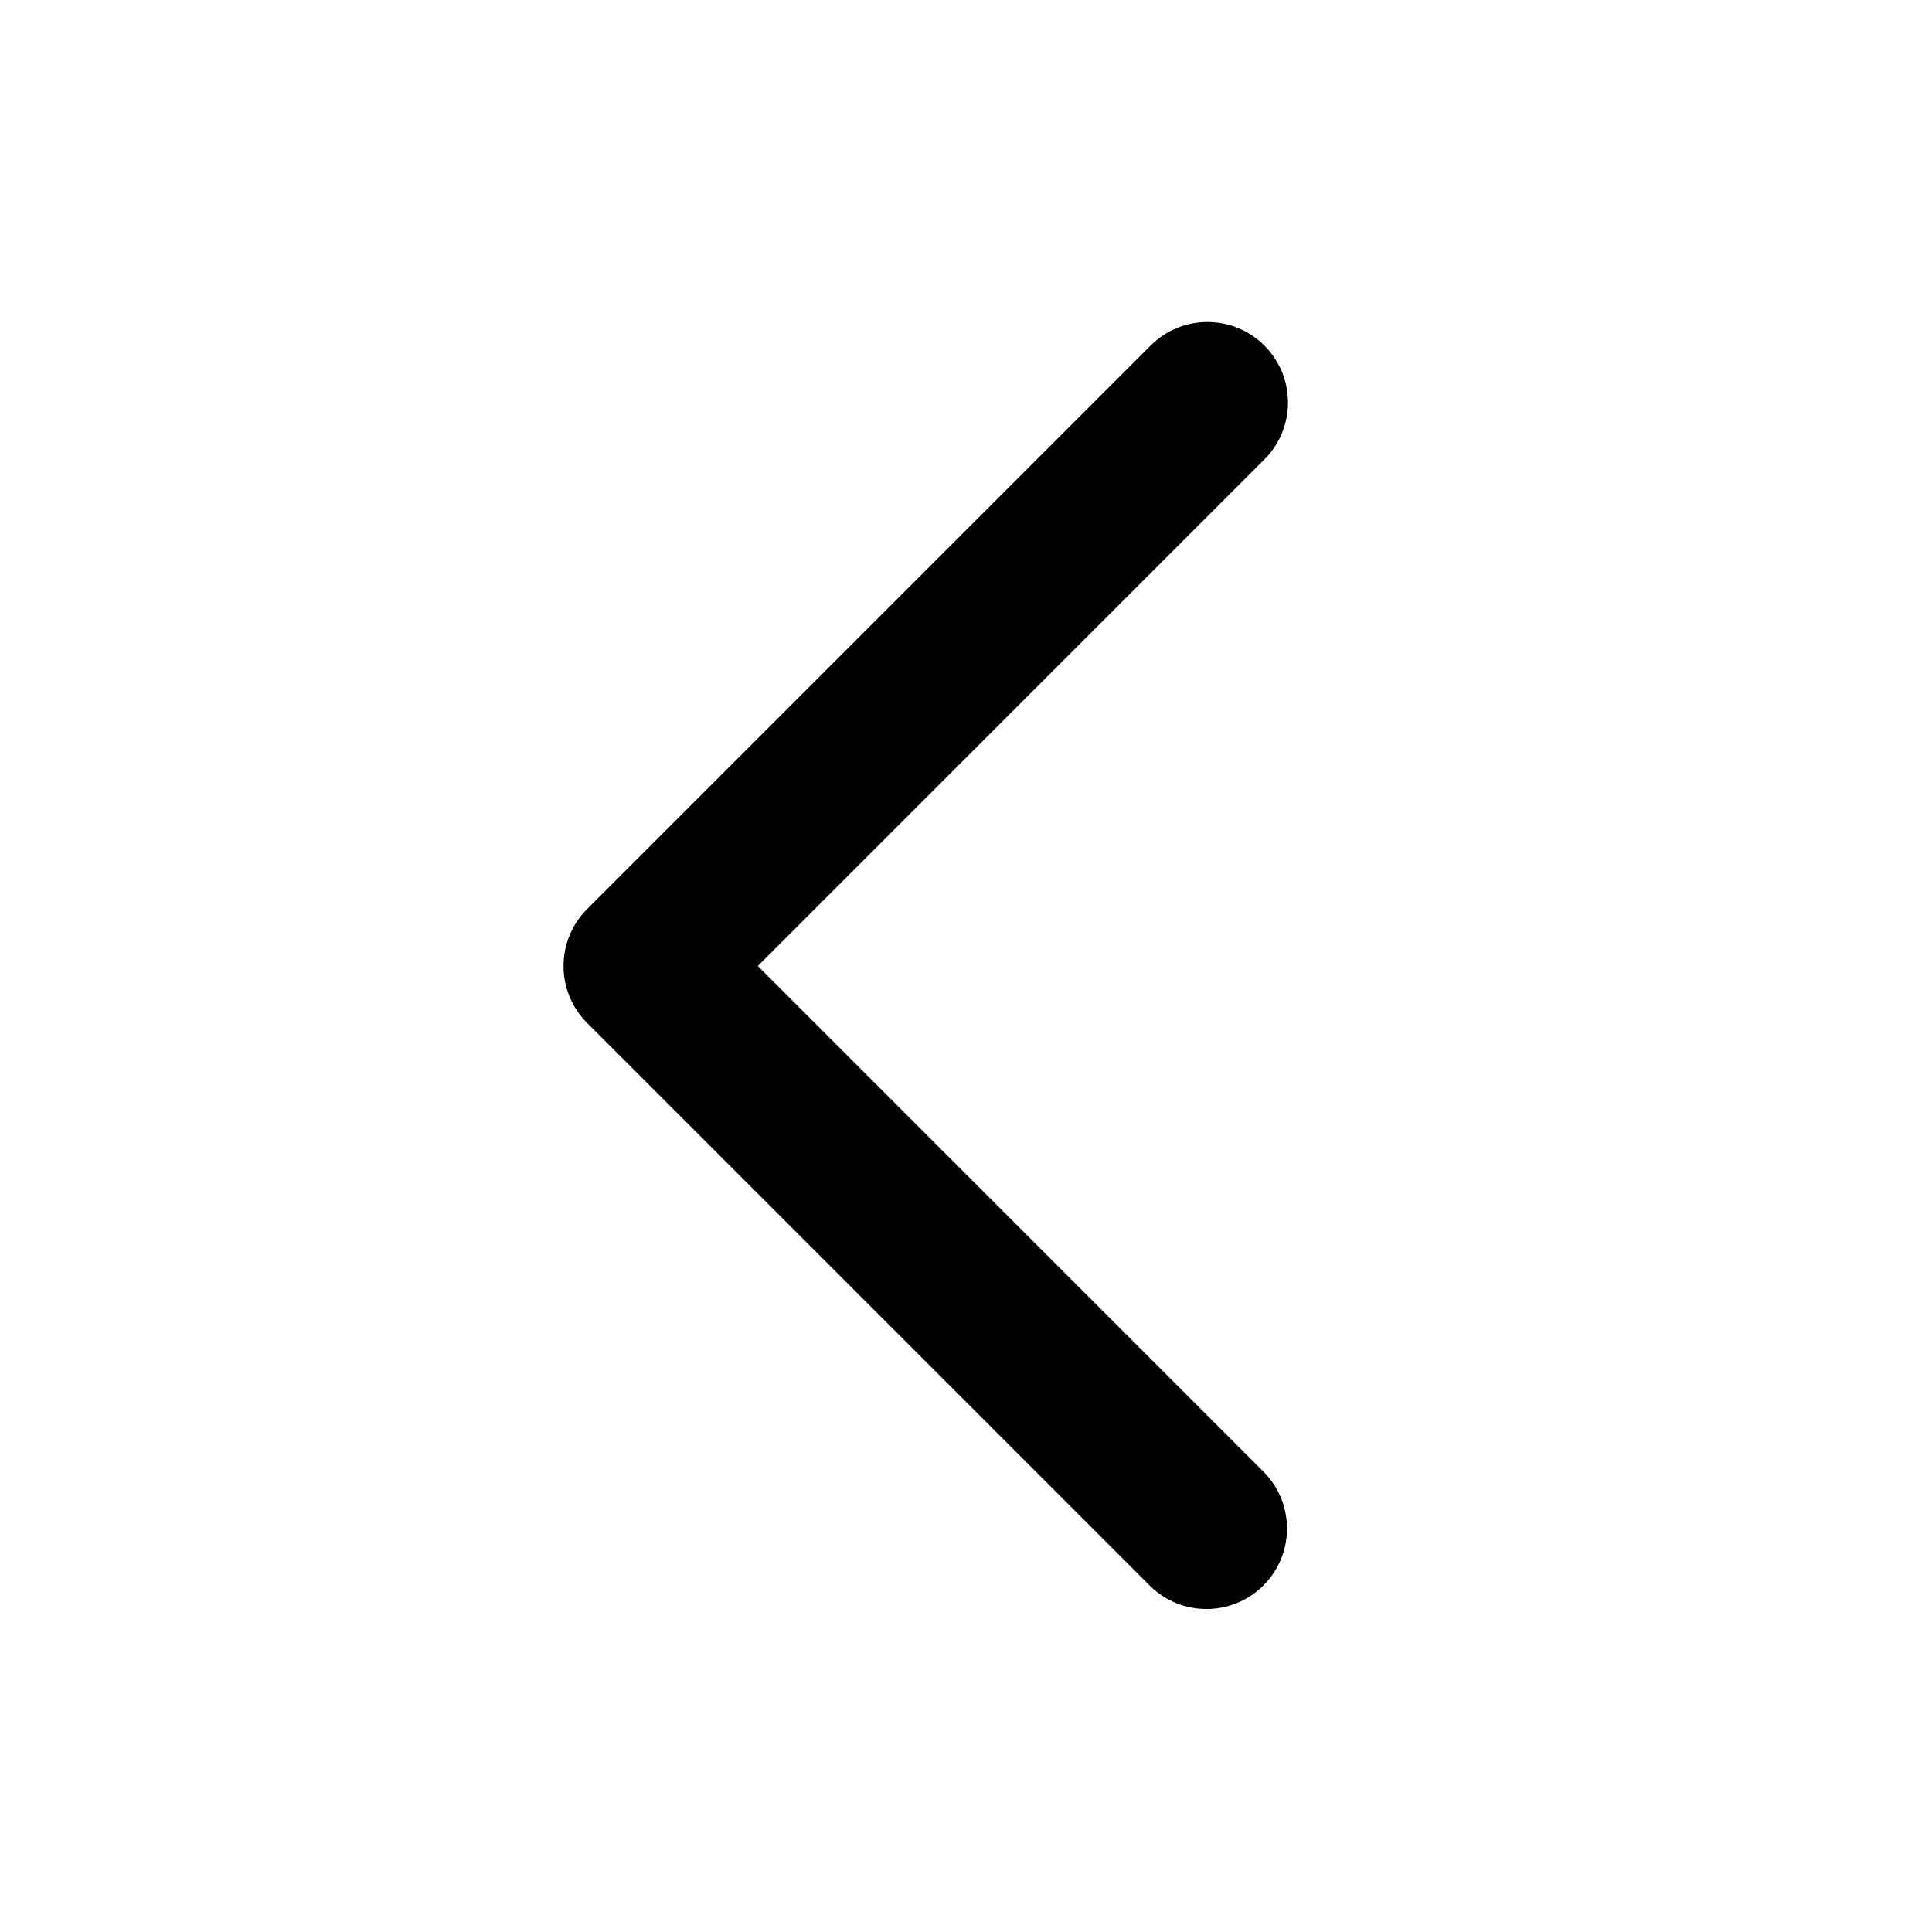
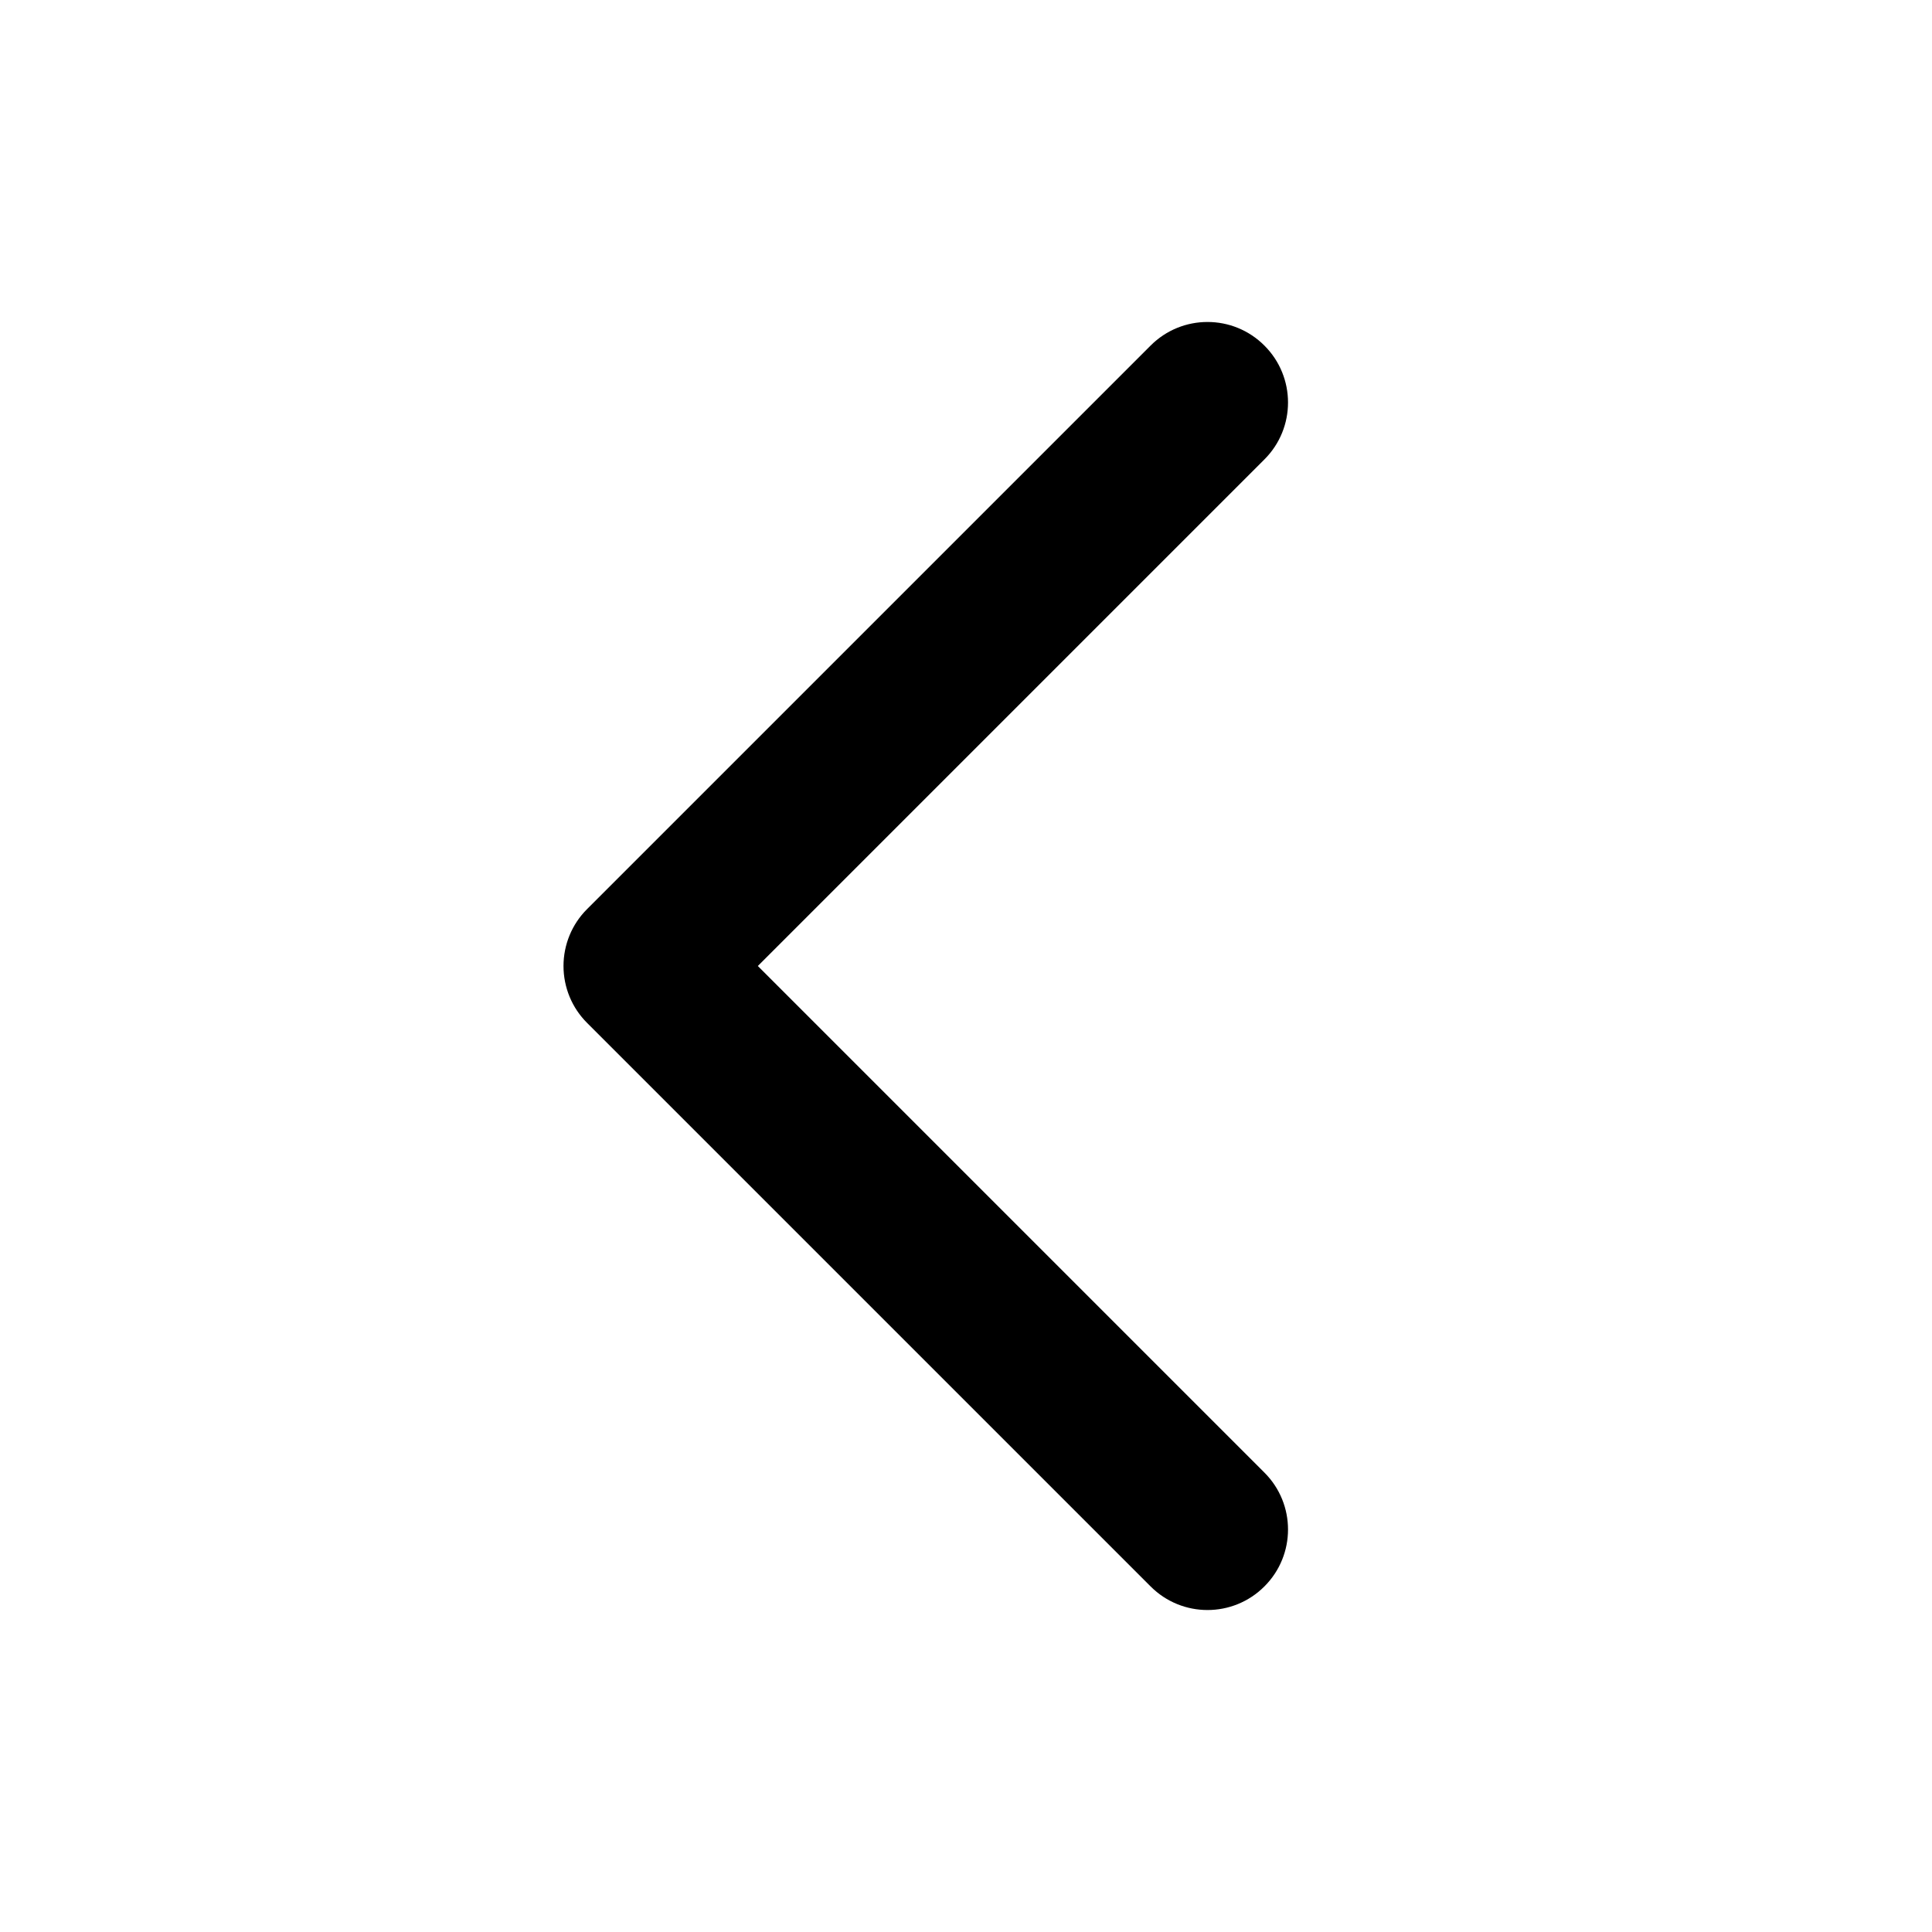
- <svg fill="none" viewBox="0 0 24 24">
-   <path fill="#000" fill-rule="evenodd" d="M15.707 4.293a1 1 0 0 1 0 1.414L9.414 12l6.293 6.293a1 1 0 0 1-1.414 1.414l-7-7a1 1 0 0 1 0-1.414l7-7a1 1 0 0 1 1.414 0" clip-rule="evenodd" />
+ <svg xmlns="http://www.w3.org/2000/svg" width="20px" height="20px" viewBox="0 0 24 24" fill="none">
+   <path fill-rule="evenodd" clip-rule="evenodd" d="M15.707 4.293C16.098 4.683 16.098 5.317 15.707 5.707L9.414 12L15.707 18.293C16.098 18.683 16.098 19.317 15.707 19.707C15.317 20.098 14.683 20.098 14.293 19.707L7.293 12.707C7.105 12.52 7 12.265 7 12C7 11.735 7.105 11.48 7.293 11.293L14.293 4.293C14.683 3.902 15.317 3.902 15.707 4.293Z" fill="#000000" />
</svg>
